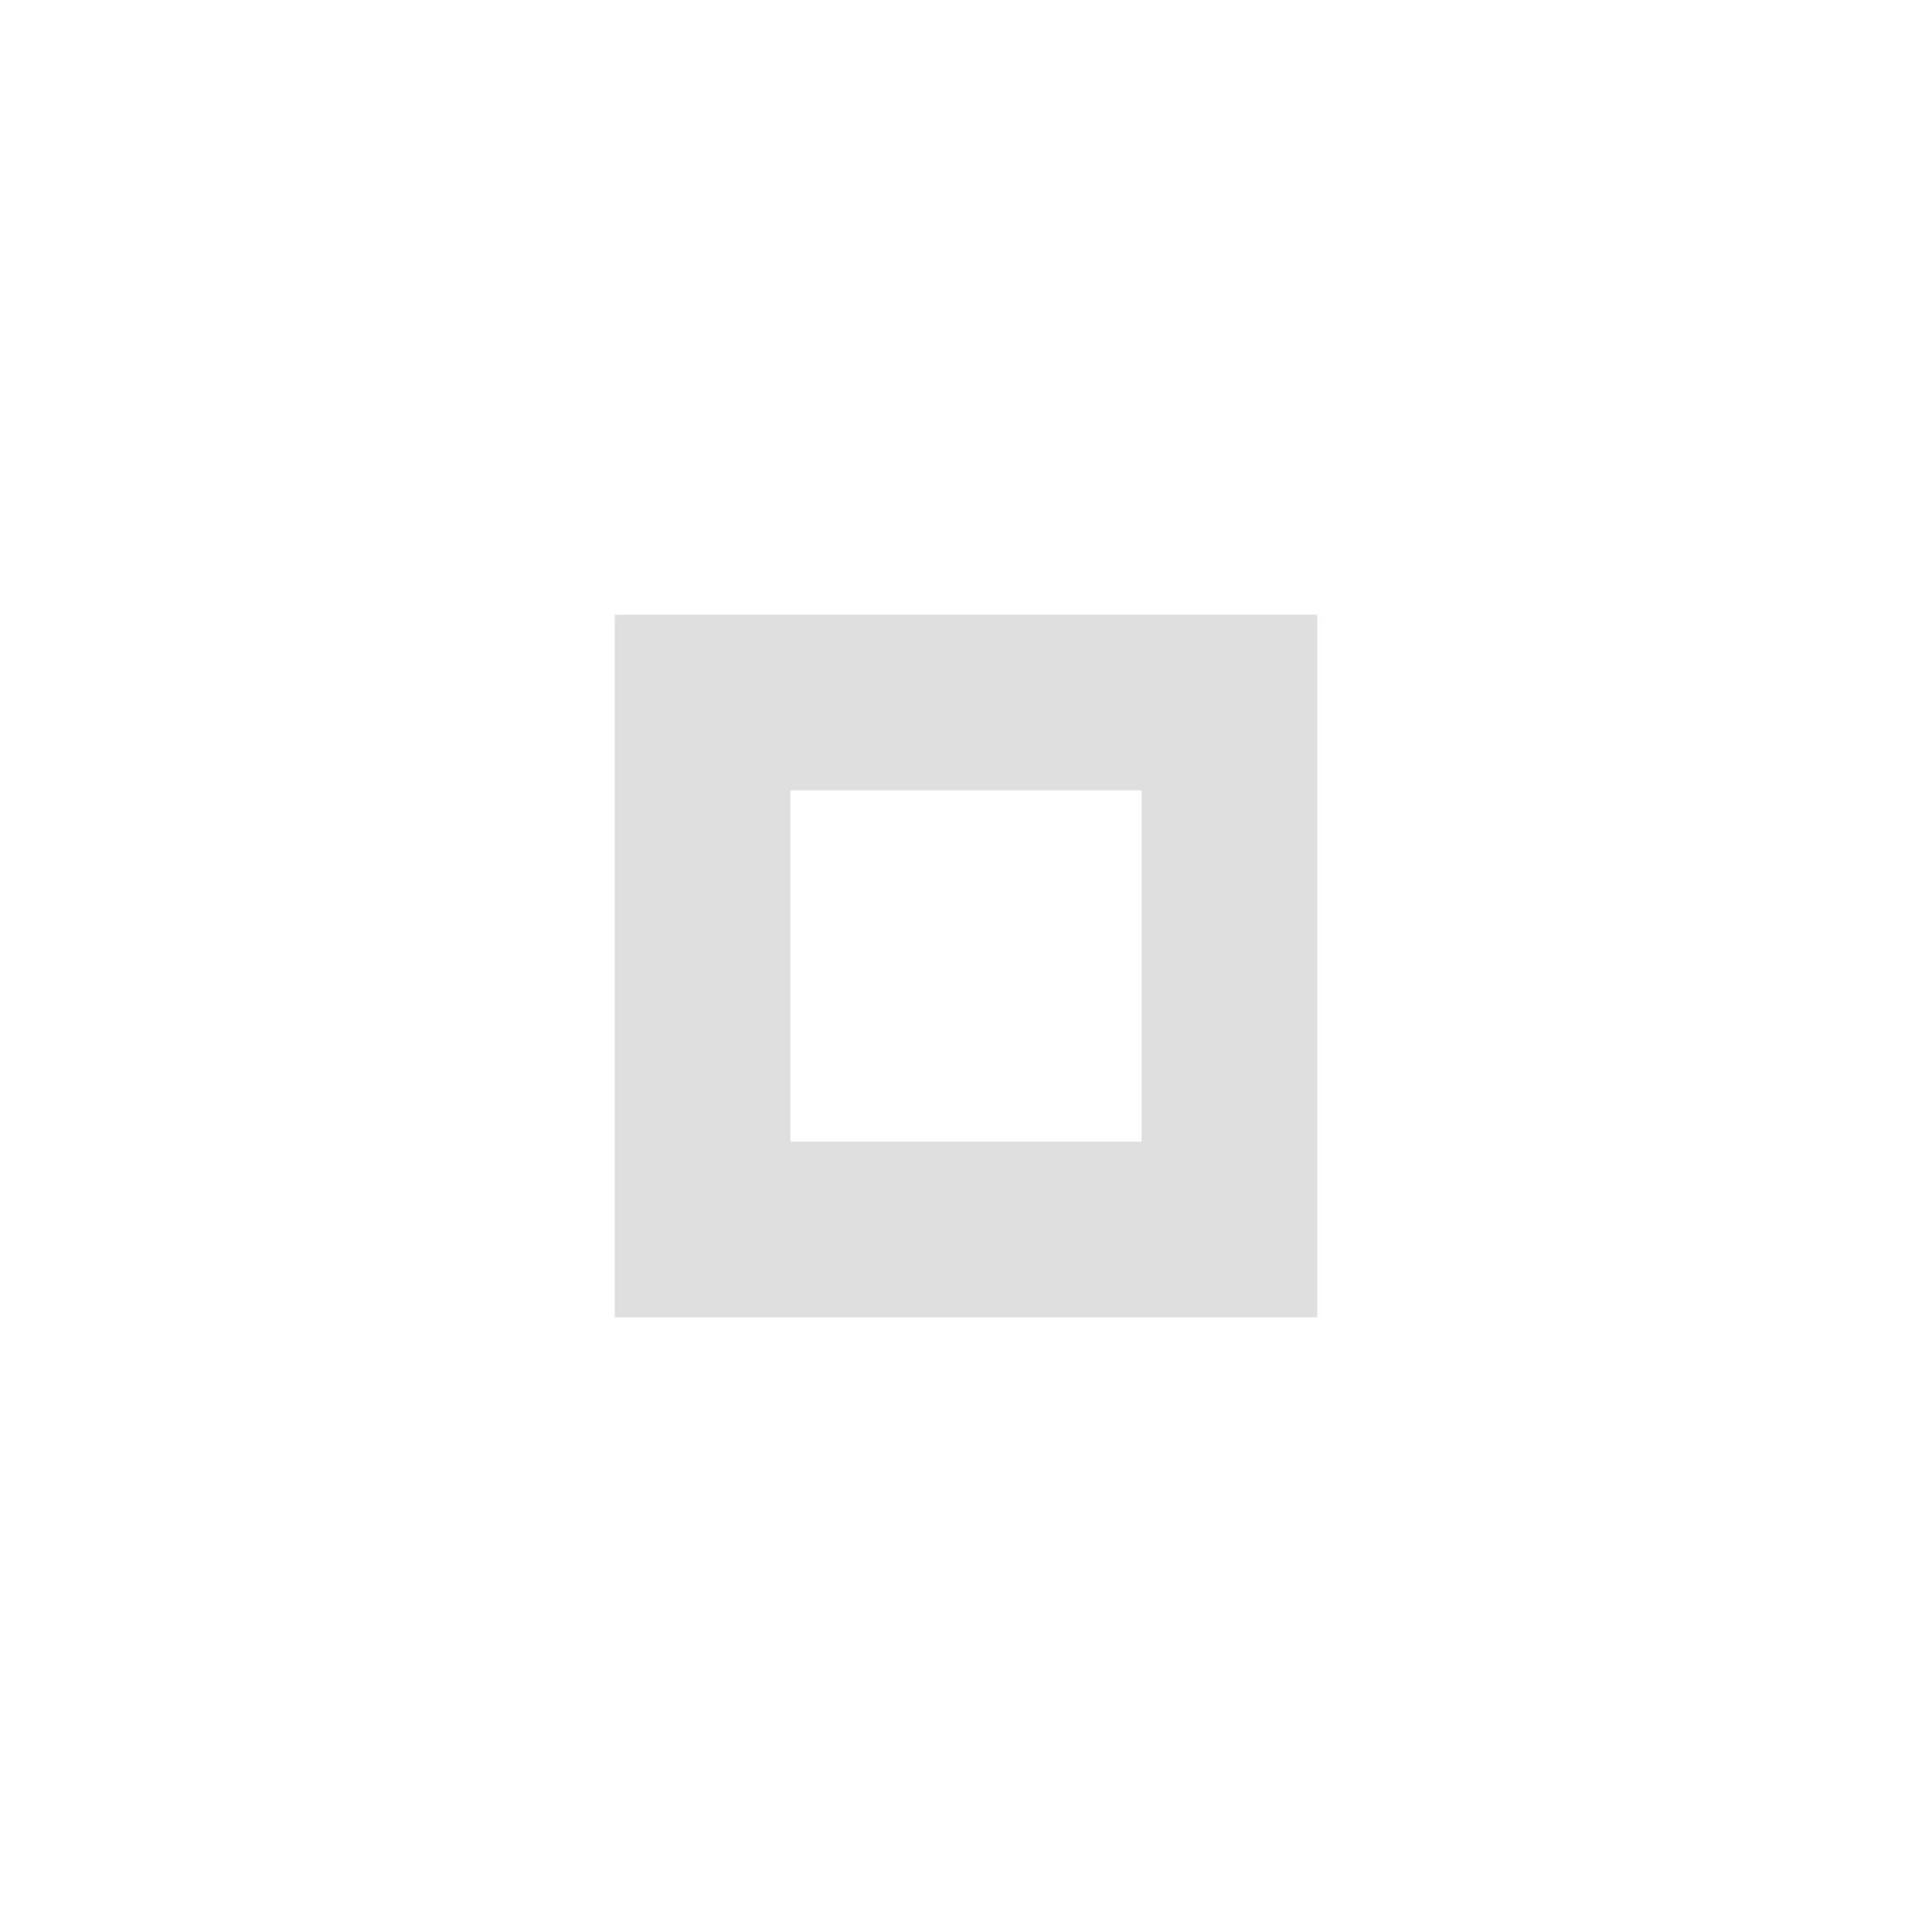
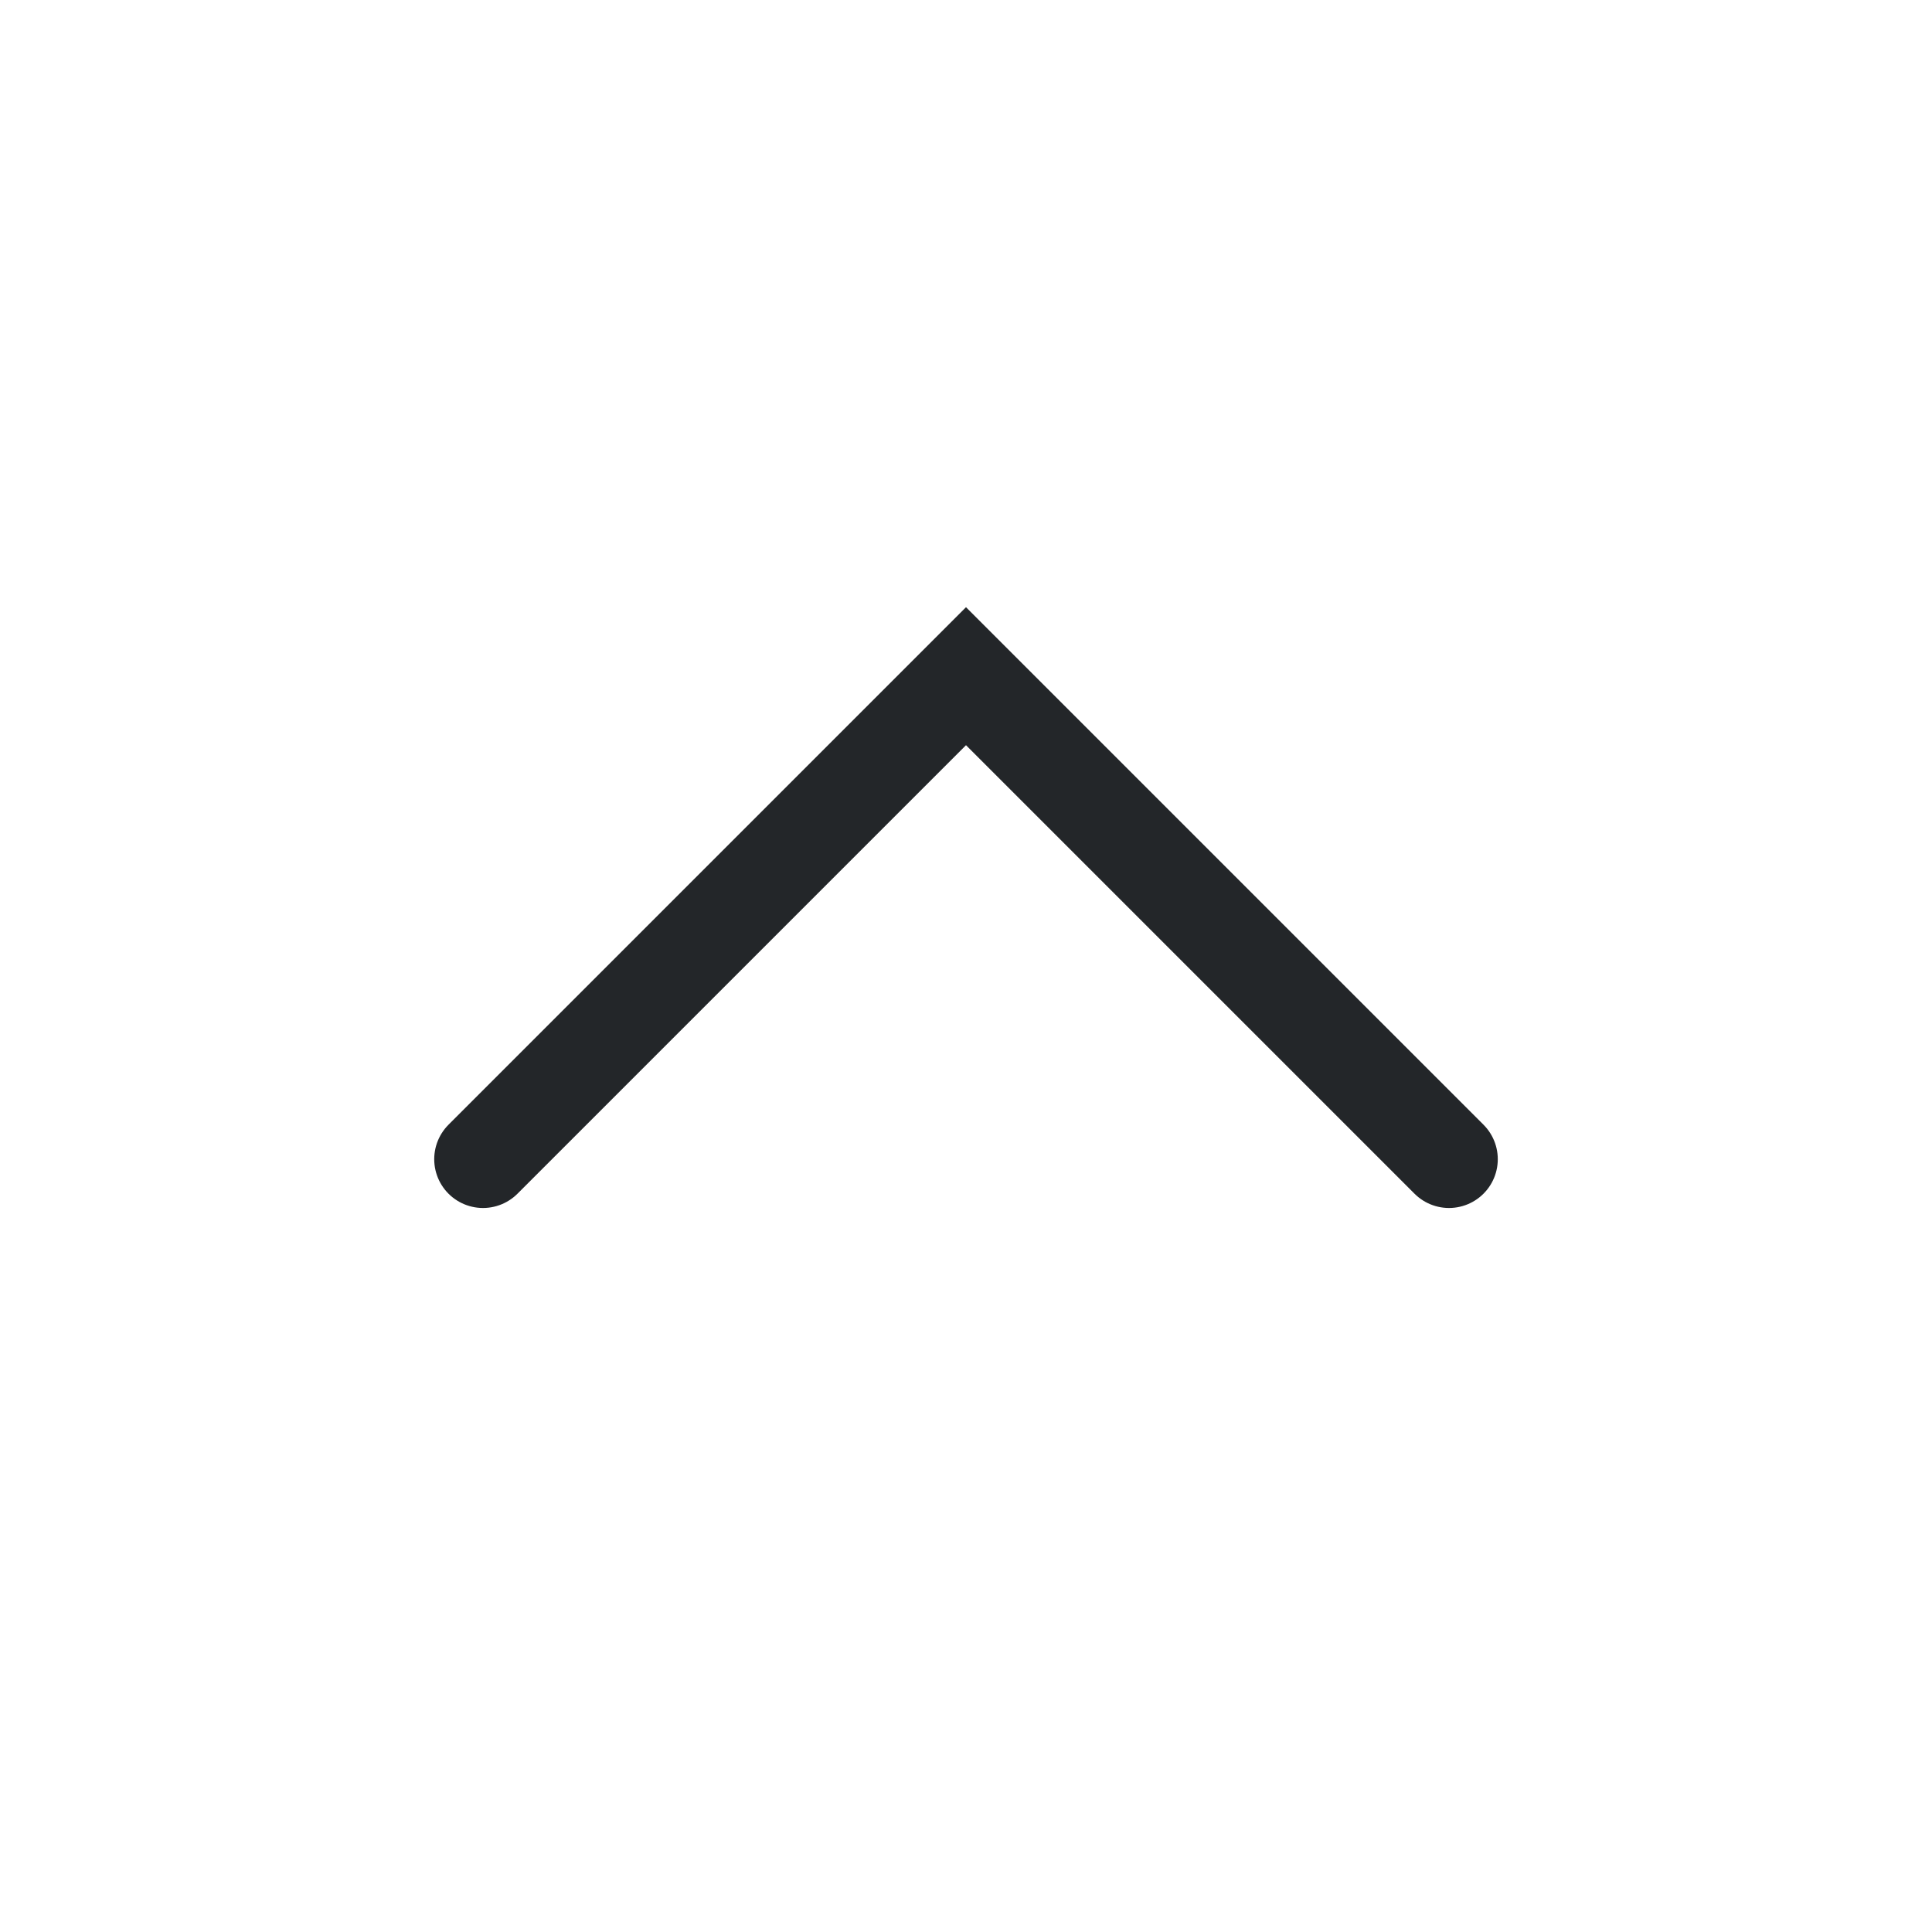
<svg xmlns="http://www.w3.org/2000/svg" viewBox="0 0 50 50" version="1.2" baseProfile="tiny">
  <defs>
</defs>
  <g fill="none" stroke="black" stroke-width="1" fill-rule="evenodd" stroke-linecap="square" stroke-linejoin="bevel">
-     <g fill="#000000" fill-opacity="1" stroke="none" transform="matrix(2.27273,0,0,2.27273,0,0)" font-family="Lato" font-size="12" font-weight="400" font-style="normal" opacity="0.001">
-       <rect x="0" y="0" width="22" height="22" />
-     </g>
-     <g fill="#dfdfdf" fill-opacity="1" stroke="none" transform="matrix(2.27273,0,0,2.27273,0,0)" font-family="Lato" font-size="12" font-weight="400" font-style="normal">
-       <path vector-effect="none" fill-rule="evenodd" d="M7,7 L7,9 L7,15 L15,15 L15,9 L15,7 L7,7 M9,9 L13,9 L13,12 L13,13 L9,13 L9,12 L9,9" />
+     <g fill="none" stroke="#232629" stroke-opacity="1" stroke-width="1.01" stroke-linecap="round" stroke-linejoin="miter" stroke-miterlimit="2" transform="matrix(2.5,0,0,2.5,2.5,2.5)" font-family="Lato" font-size="12" font-weight="400" font-style="normal">
+       <polyline fill="none" vector-effect="none" points="4,11 9,6 14,11 " />
    </g>
    <g fill="none" stroke="#000000" stroke-opacity="1" stroke-width="1" stroke-linecap="square" stroke-linejoin="bevel" transform="matrix(1,0,0,1,0,0)" font-family="Lato" font-size="12" font-weight="400" font-style="normal">
</g>
  </g>
</svg>
